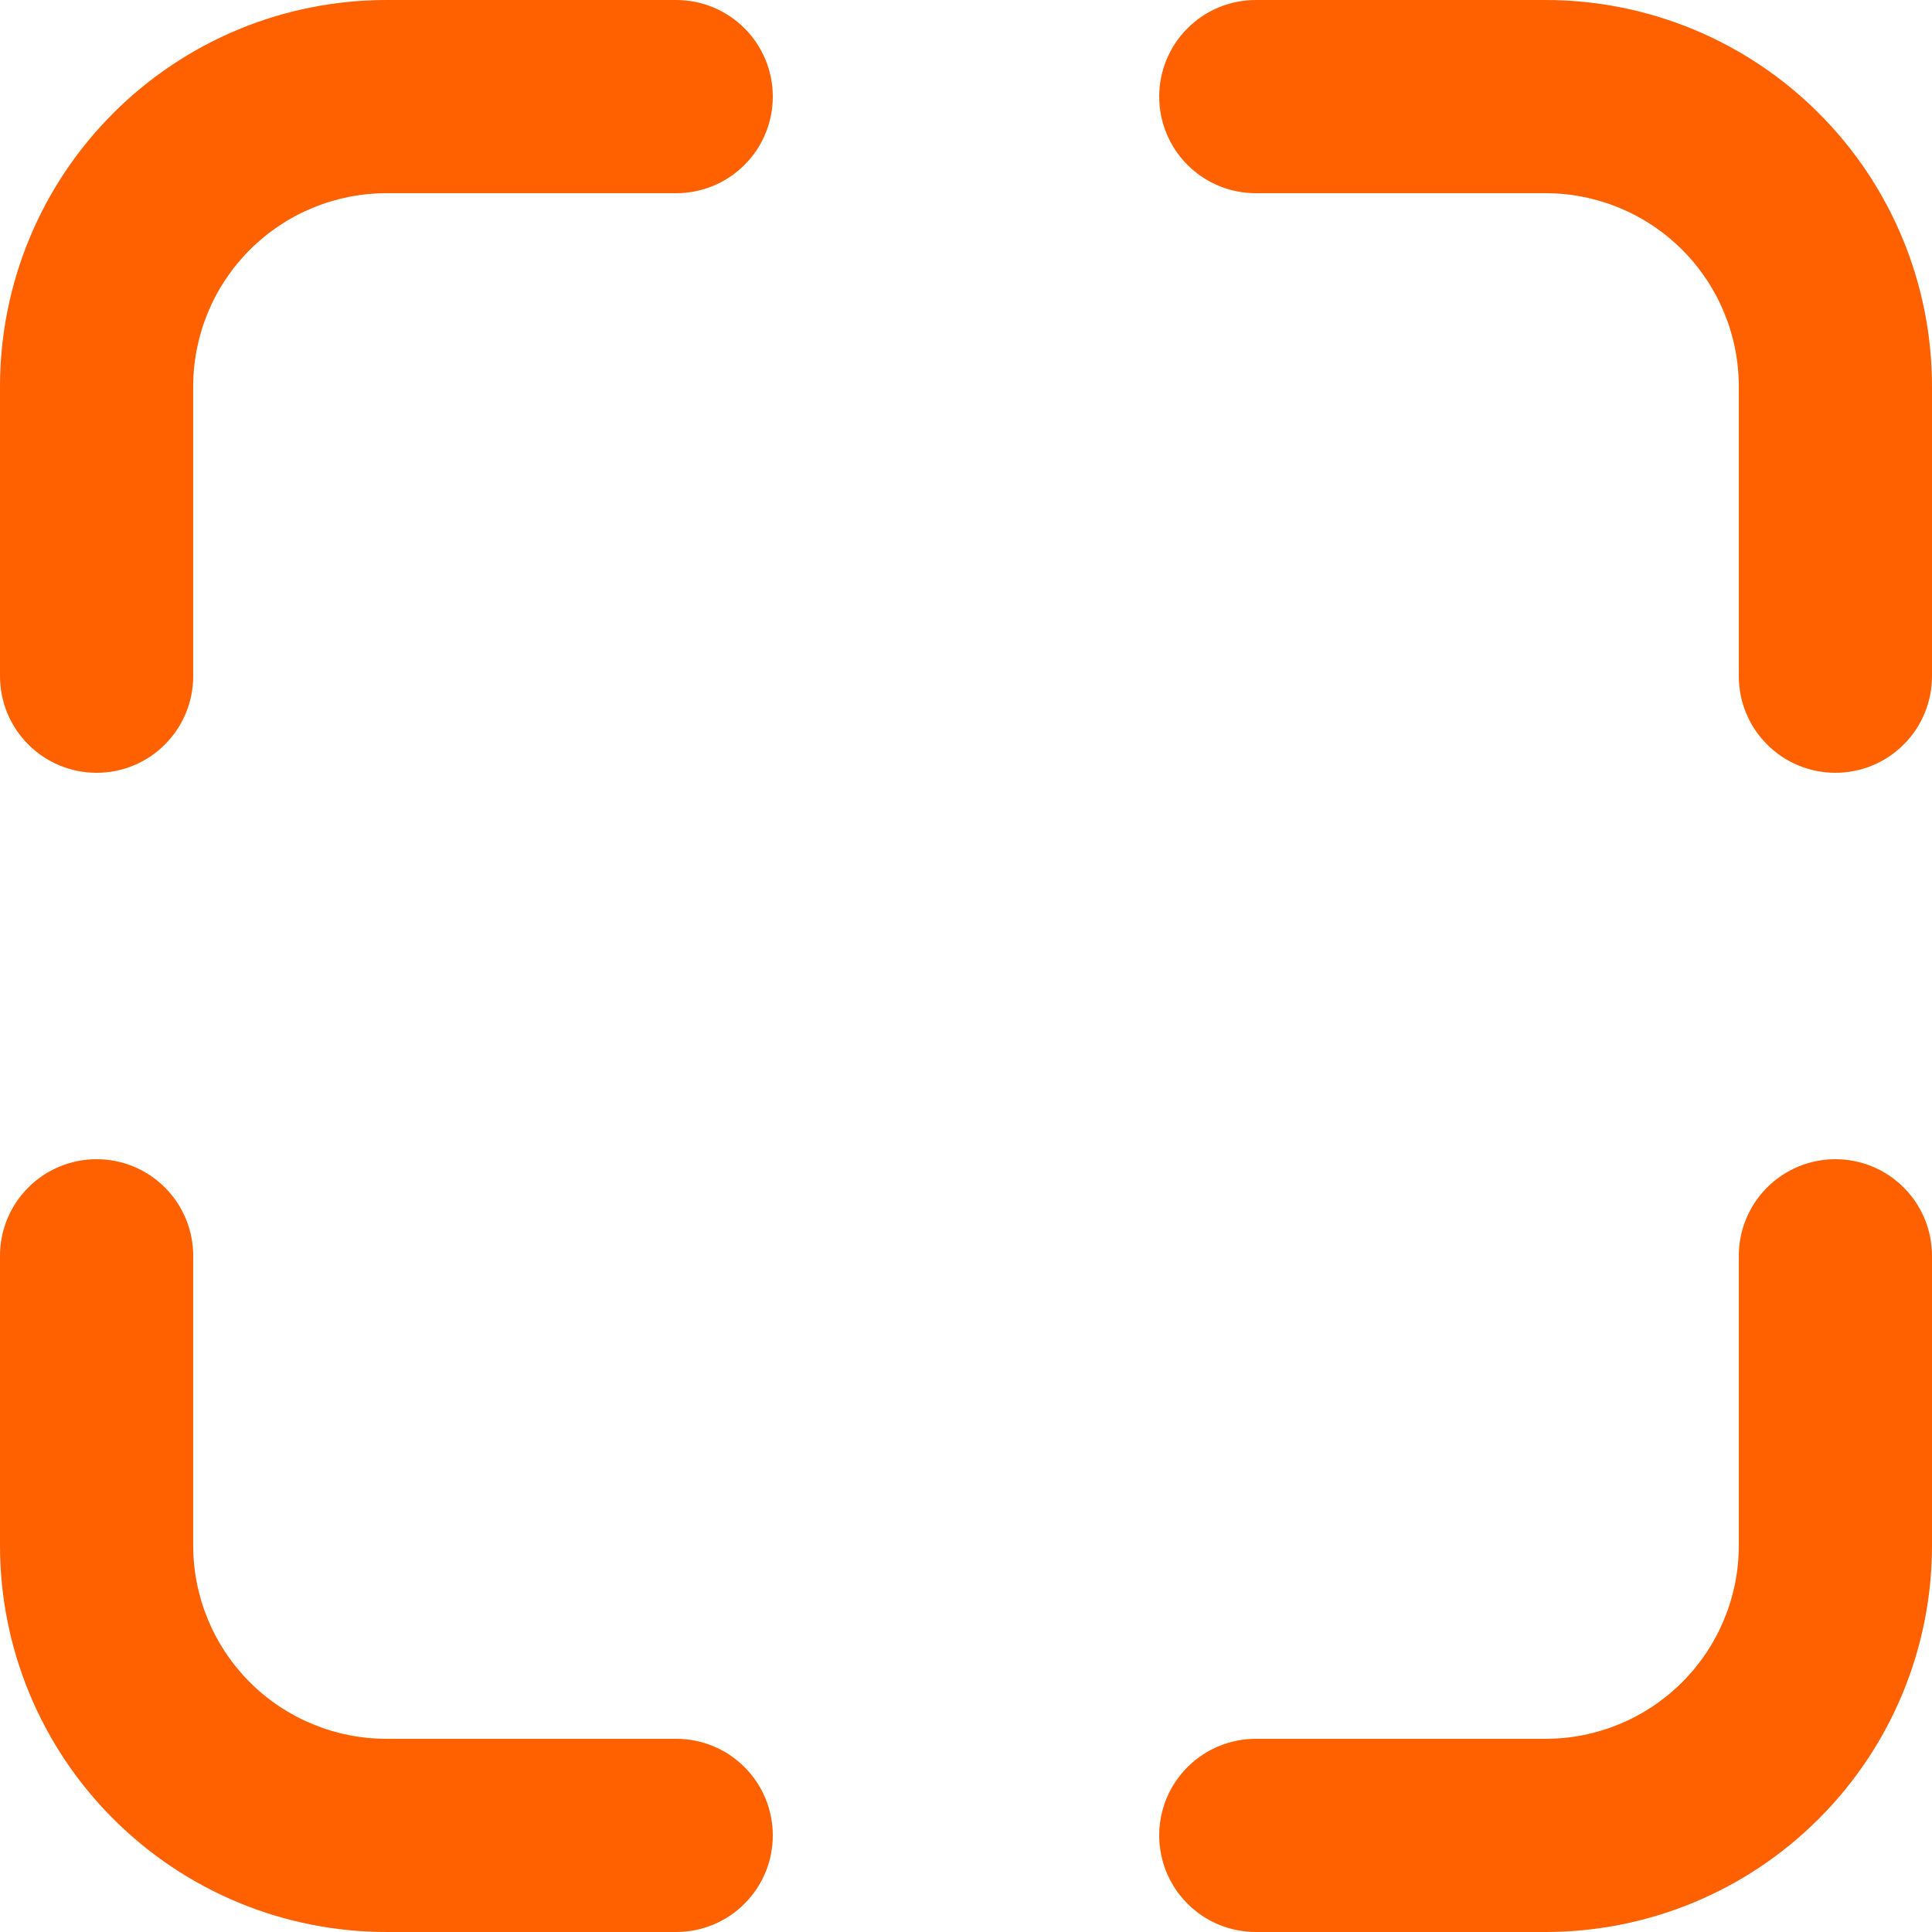
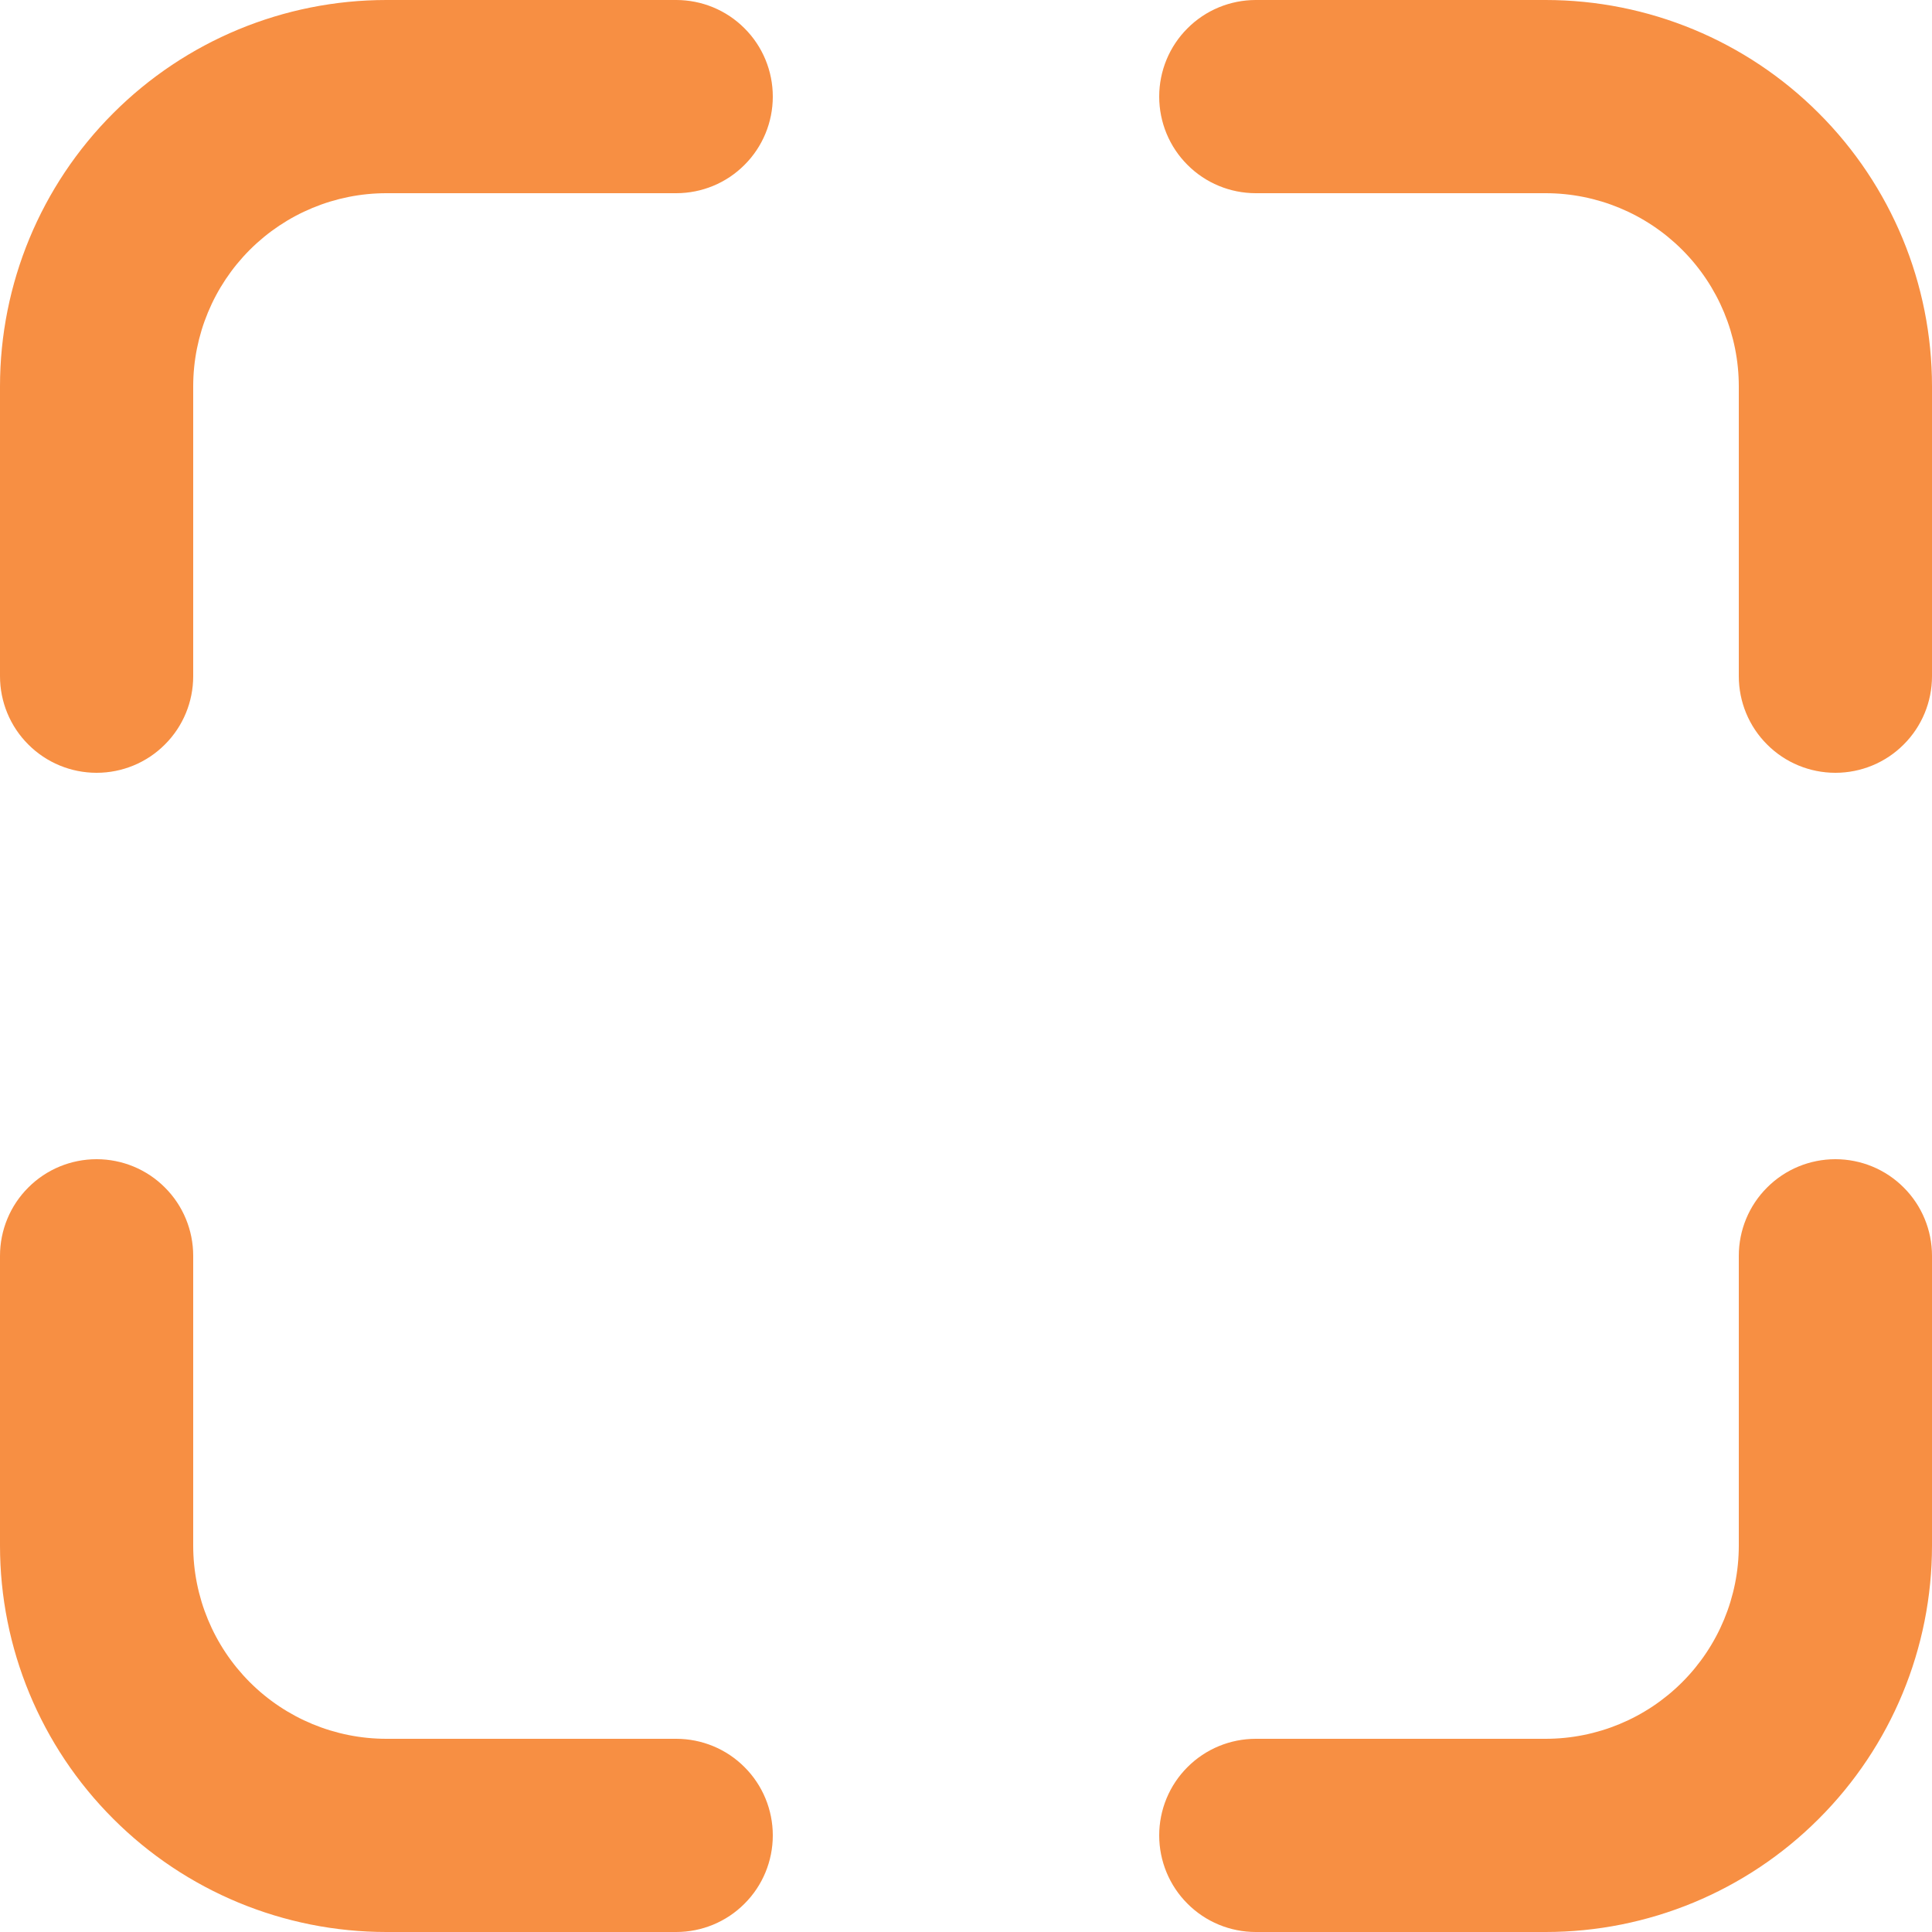
<svg xmlns="http://www.w3.org/2000/svg" width="20" height="20" viewBox="0 0 20 20" fill="none">
-   <path d="M13 18H16C16.53 18 17.039 17.789 17.414 17.414C17.789 17.039 18 16.53 18 16V13C18 12.735 18.105 12.48 18.293 12.293C18.48 12.105 18.735 12 19 12C19.265 12 19.52 12.105 19.707 12.293C19.895 12.48 20 12.735 20 13V16C20 17.061 19.579 18.078 18.828 18.828C18.078 19.579 17.061 20 16 20H4C2.939 20 1.922 19.579 1.172 18.828C0.421 18.078 0 17.061 0 16V13C0 12.735 0.105 12.48 0.293 12.293C0.48 12.105 0.735 12 1 12C1.265 12 1.52 12.105 1.707 12.293C1.895 12.48 2 12.735 2 13V16C2 16.53 2.211 17.039 2.586 17.414C2.961 17.789 3.47 18 4 18H7C7.265 18 7.52 18.105 7.707 18.293C7.895 18.48 8 18.735 8 19C8 19.265 7.895 19.52 7.707 19.707C7.52 19.895 7.265 20 7 20H13C12.735 20 12.48 19.895 12.293 19.707C12.105 19.52 12 19.265 12 19C12 18.735 12.105 18.48 12.293 18.293C12.48 18.105 12.735 18 13 18ZM2 7C2 7.265 1.895 7.52 1.707 7.707C1.52 7.895 1.265 8 1 8C0.735 8 0.48 7.895 0.293 7.707C0.105 7.52 0 7.265 0 7V4C0 2.939 0.421 1.922 1.172 1.172C1.922 0.421 2.939 0 4 0L7 0C7.265 0 7.52 0.105 7.707 0.293C7.895 0.48 8 0.735 8 1C8 1.265 7.895 1.52 7.707 1.707C7.52 1.895 7.265 2 7 2H4C3.47 2 2.961 2.211 2.586 2.586C2.211 2.961 2 3.47 2 4V7ZM18 7V4C18 3.47 17.789 2.961 17.414 2.586C17.039 2.211 16.53 2 16 2H13C12.735 2 12.48 1.895 12.293 1.707C12.105 1.52 12 1.265 12 1C12 0.735 12.105 0.48 12.293 0.293C12.48 0.105 12.735 0 13 0L16 0C17.061 0 18.078 0.421 18.828 1.172C19.579 1.922 20 2.939 20 4V7C20 7.265 19.895 7.52 19.707 7.707C19.52 7.895 19.265 8 19 8C18.735 8 18.48 7.895 18.293 7.707C18.105 7.52 18 7.265 18 7Z" fill="#FF6100" />
+   <path d="M13 18H16C16.53 18 17.039 17.789 17.414 17.414C17.789 17.039 18 16.53 18 16V13C18 12.735 18.105 12.48 18.293 12.293C18.48 12.105 18.735 12 19 12C19.265 12 19.52 12.105 19.707 12.293C19.895 12.48 20 12.735 20 13V16C20 17.061 19.579 18.078 18.828 18.828C18.078 19.579 17.061 20 16 20H4C2.939 20 1.922 19.579 1.172 18.828C0.421 18.078 0 17.061 0 16V13C0 12.735 0.105 12.48 0.293 12.293C0.48 12.105 0.735 12 1 12C1.265 12 1.52 12.105 1.707 12.293C1.895 12.48 2 12.735 2 13V16C2 16.53 2.211 17.039 2.586 17.414C2.961 17.789 3.47 18 4 18H7C7.265 18 7.52 18.105 7.707 18.293C7.895 18.48 8 18.735 8 19C8 19.265 7.895 19.52 7.707 19.707C7.52 19.895 7.265 20 7 20H13C12.735 20 12.48 19.895 12.293 19.707C12.105 19.52 12 19.265 12 19C12 18.735 12.105 18.48 12.293 18.293C12.48 18.105 12.735 18 13 18ZM2 7C2 7.265 1.895 7.52 1.707 7.707C1.52 7.895 1.265 8 1 8C0.735 8 0.48 7.895 0.293 7.707C0.105 7.52 0 7.265 0 7V4C0 2.939 0.421 1.922 1.172 1.172C1.922 0.421 2.939 0 4 0L7 0C7.265 0 7.52 0.105 7.707 0.293C7.895 0.48 8 0.735 8 1C8 1.265 7.895 1.52 7.707 1.707C7.52 1.895 7.265 2 7 2H4C3.47 2 2.961 2.211 2.586 2.586C2.211 2.961 2 3.47 2 4V7ZM18 7V4C18 3.47 17.789 2.961 17.414 2.586C17.039 2.211 16.53 2 16 2H13C12.735 2 12.48 1.895 12.293 1.707C12.105 1.52 12 1.265 12 1C12 0.735 12.105 0.48 12.293 0.293C12.48 0.105 12.735 0 13 0L16 0C17.061 0 18.078 0.421 18.828 1.172C19.579 1.922 20 2.939 20 4V7C20 7.265 19.895 7.52 19.707 7.707C19.52 7.895 19.265 8 19 8C18.735 8 18.48 7.895 18.293 7.707C18.105 7.52 18 7.265 18 7Z" fill="#F78F43" />
</svg>
